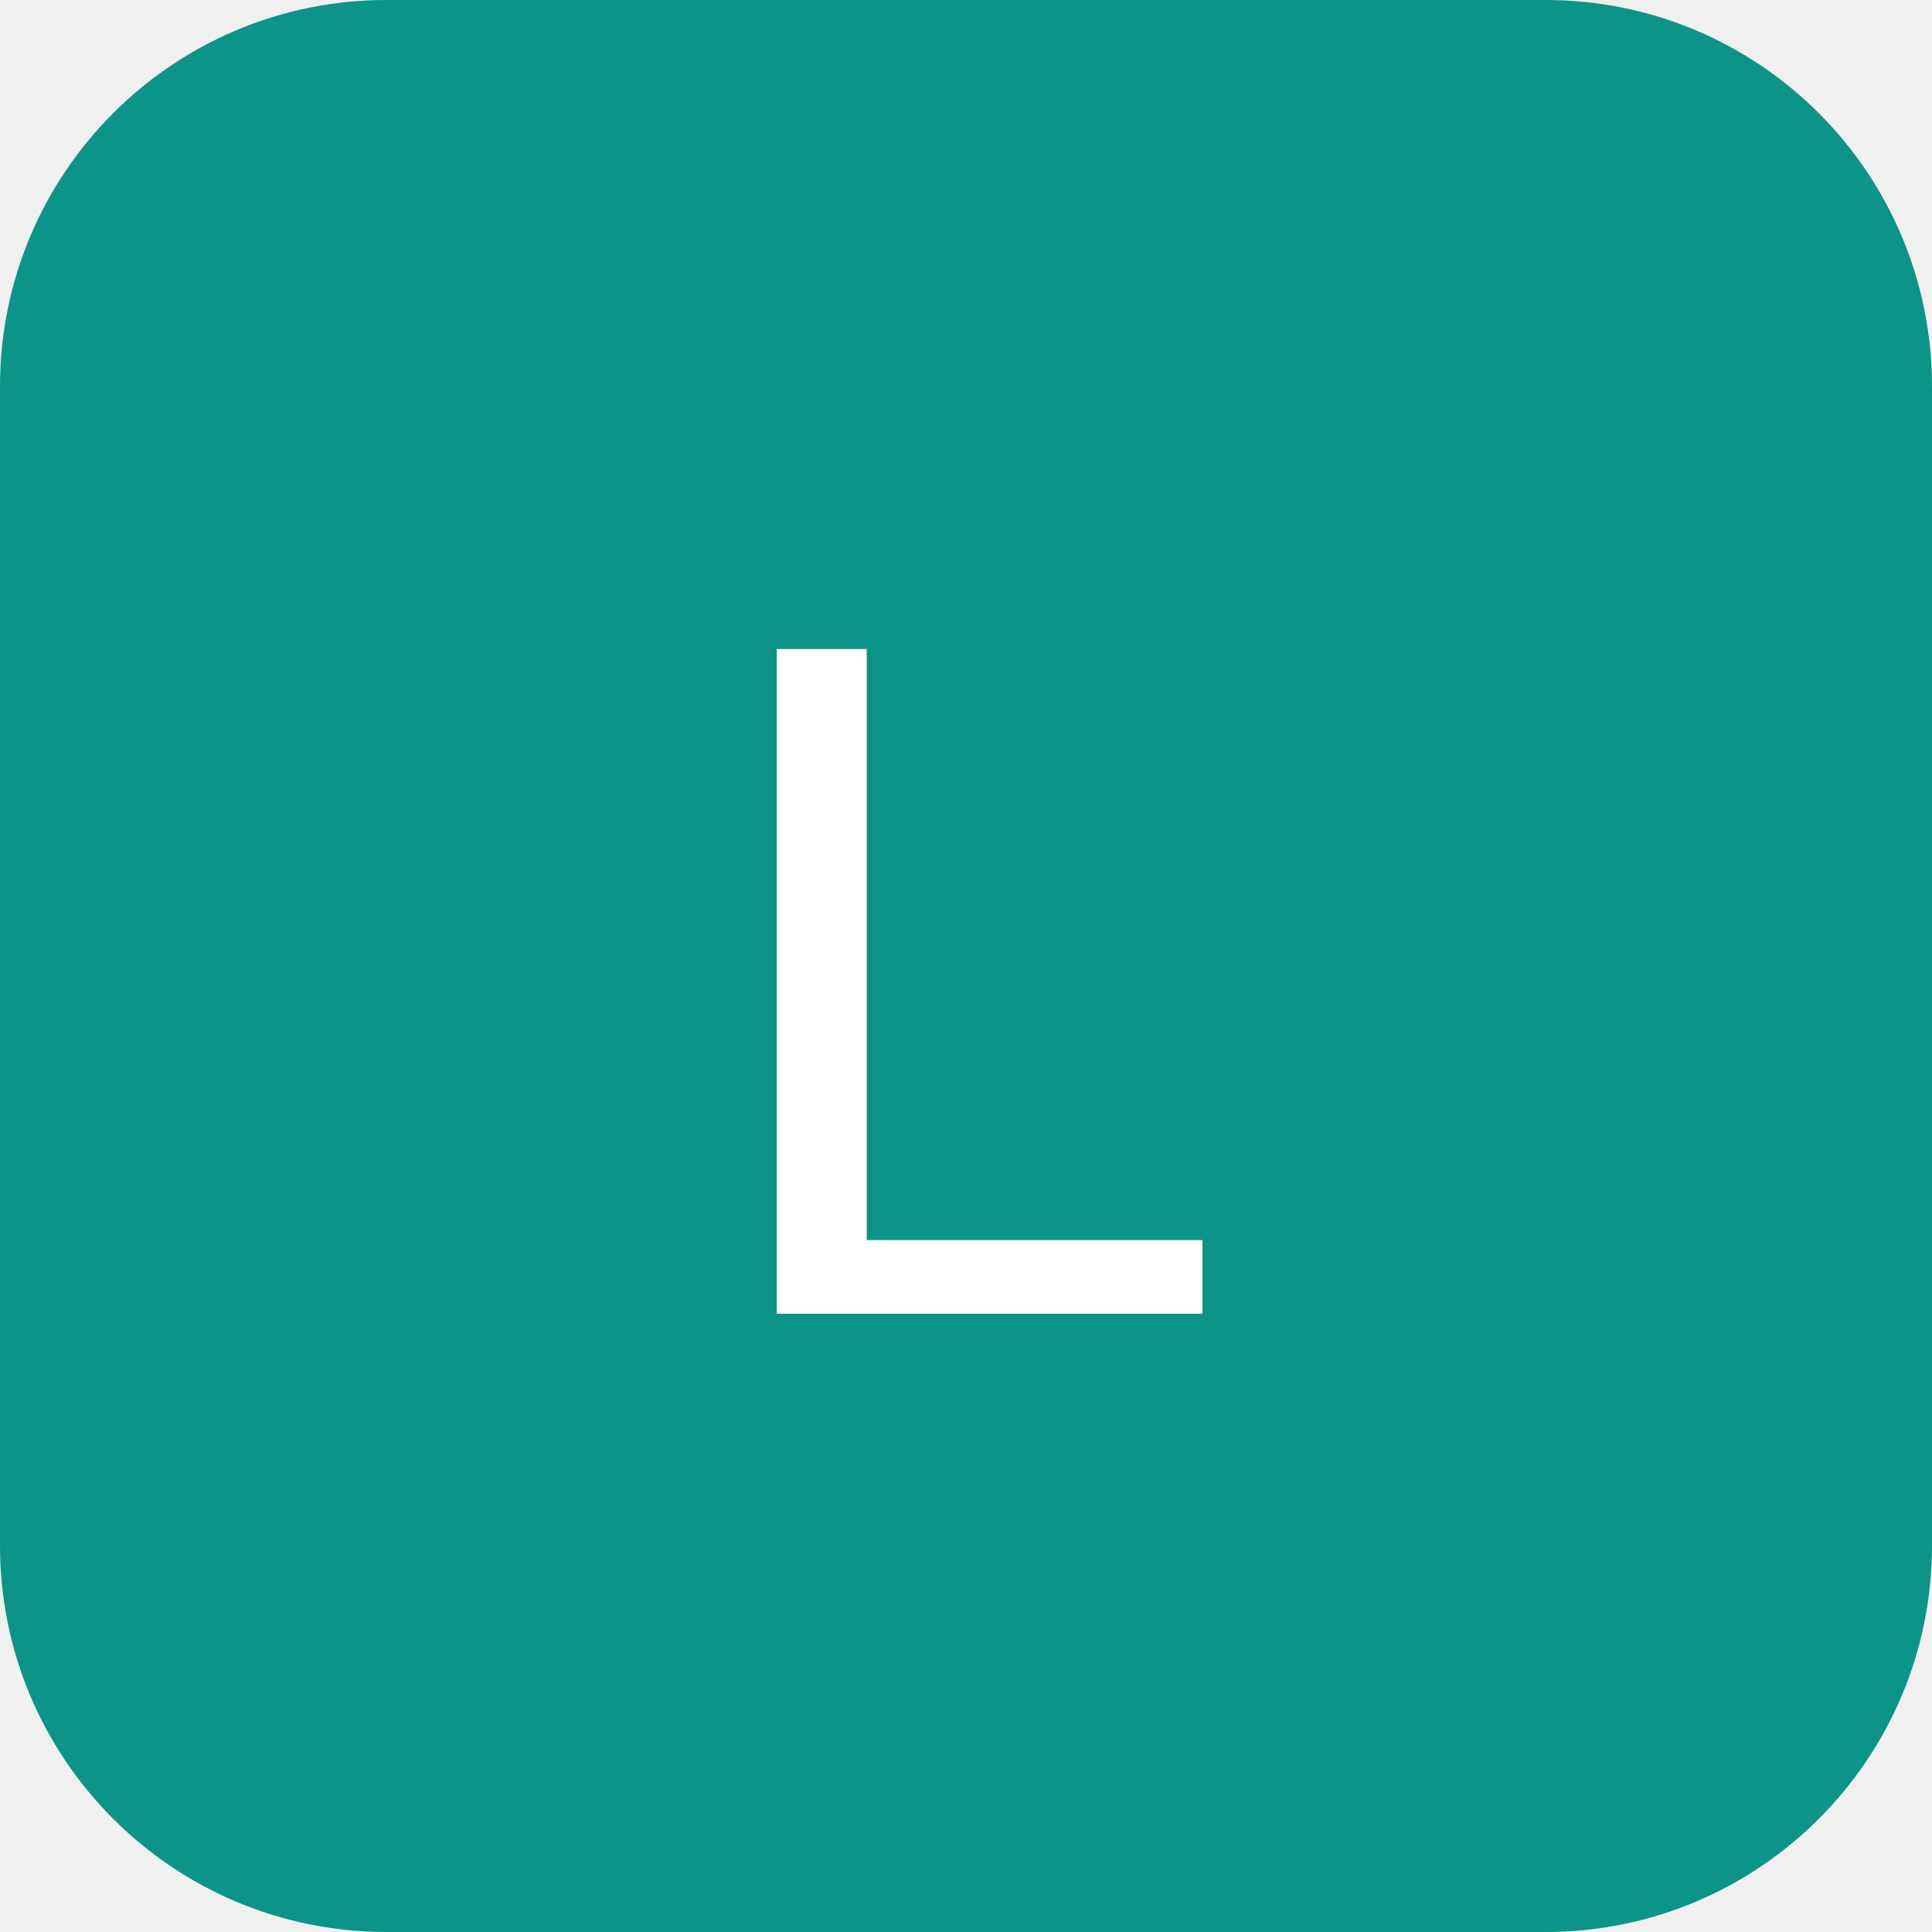
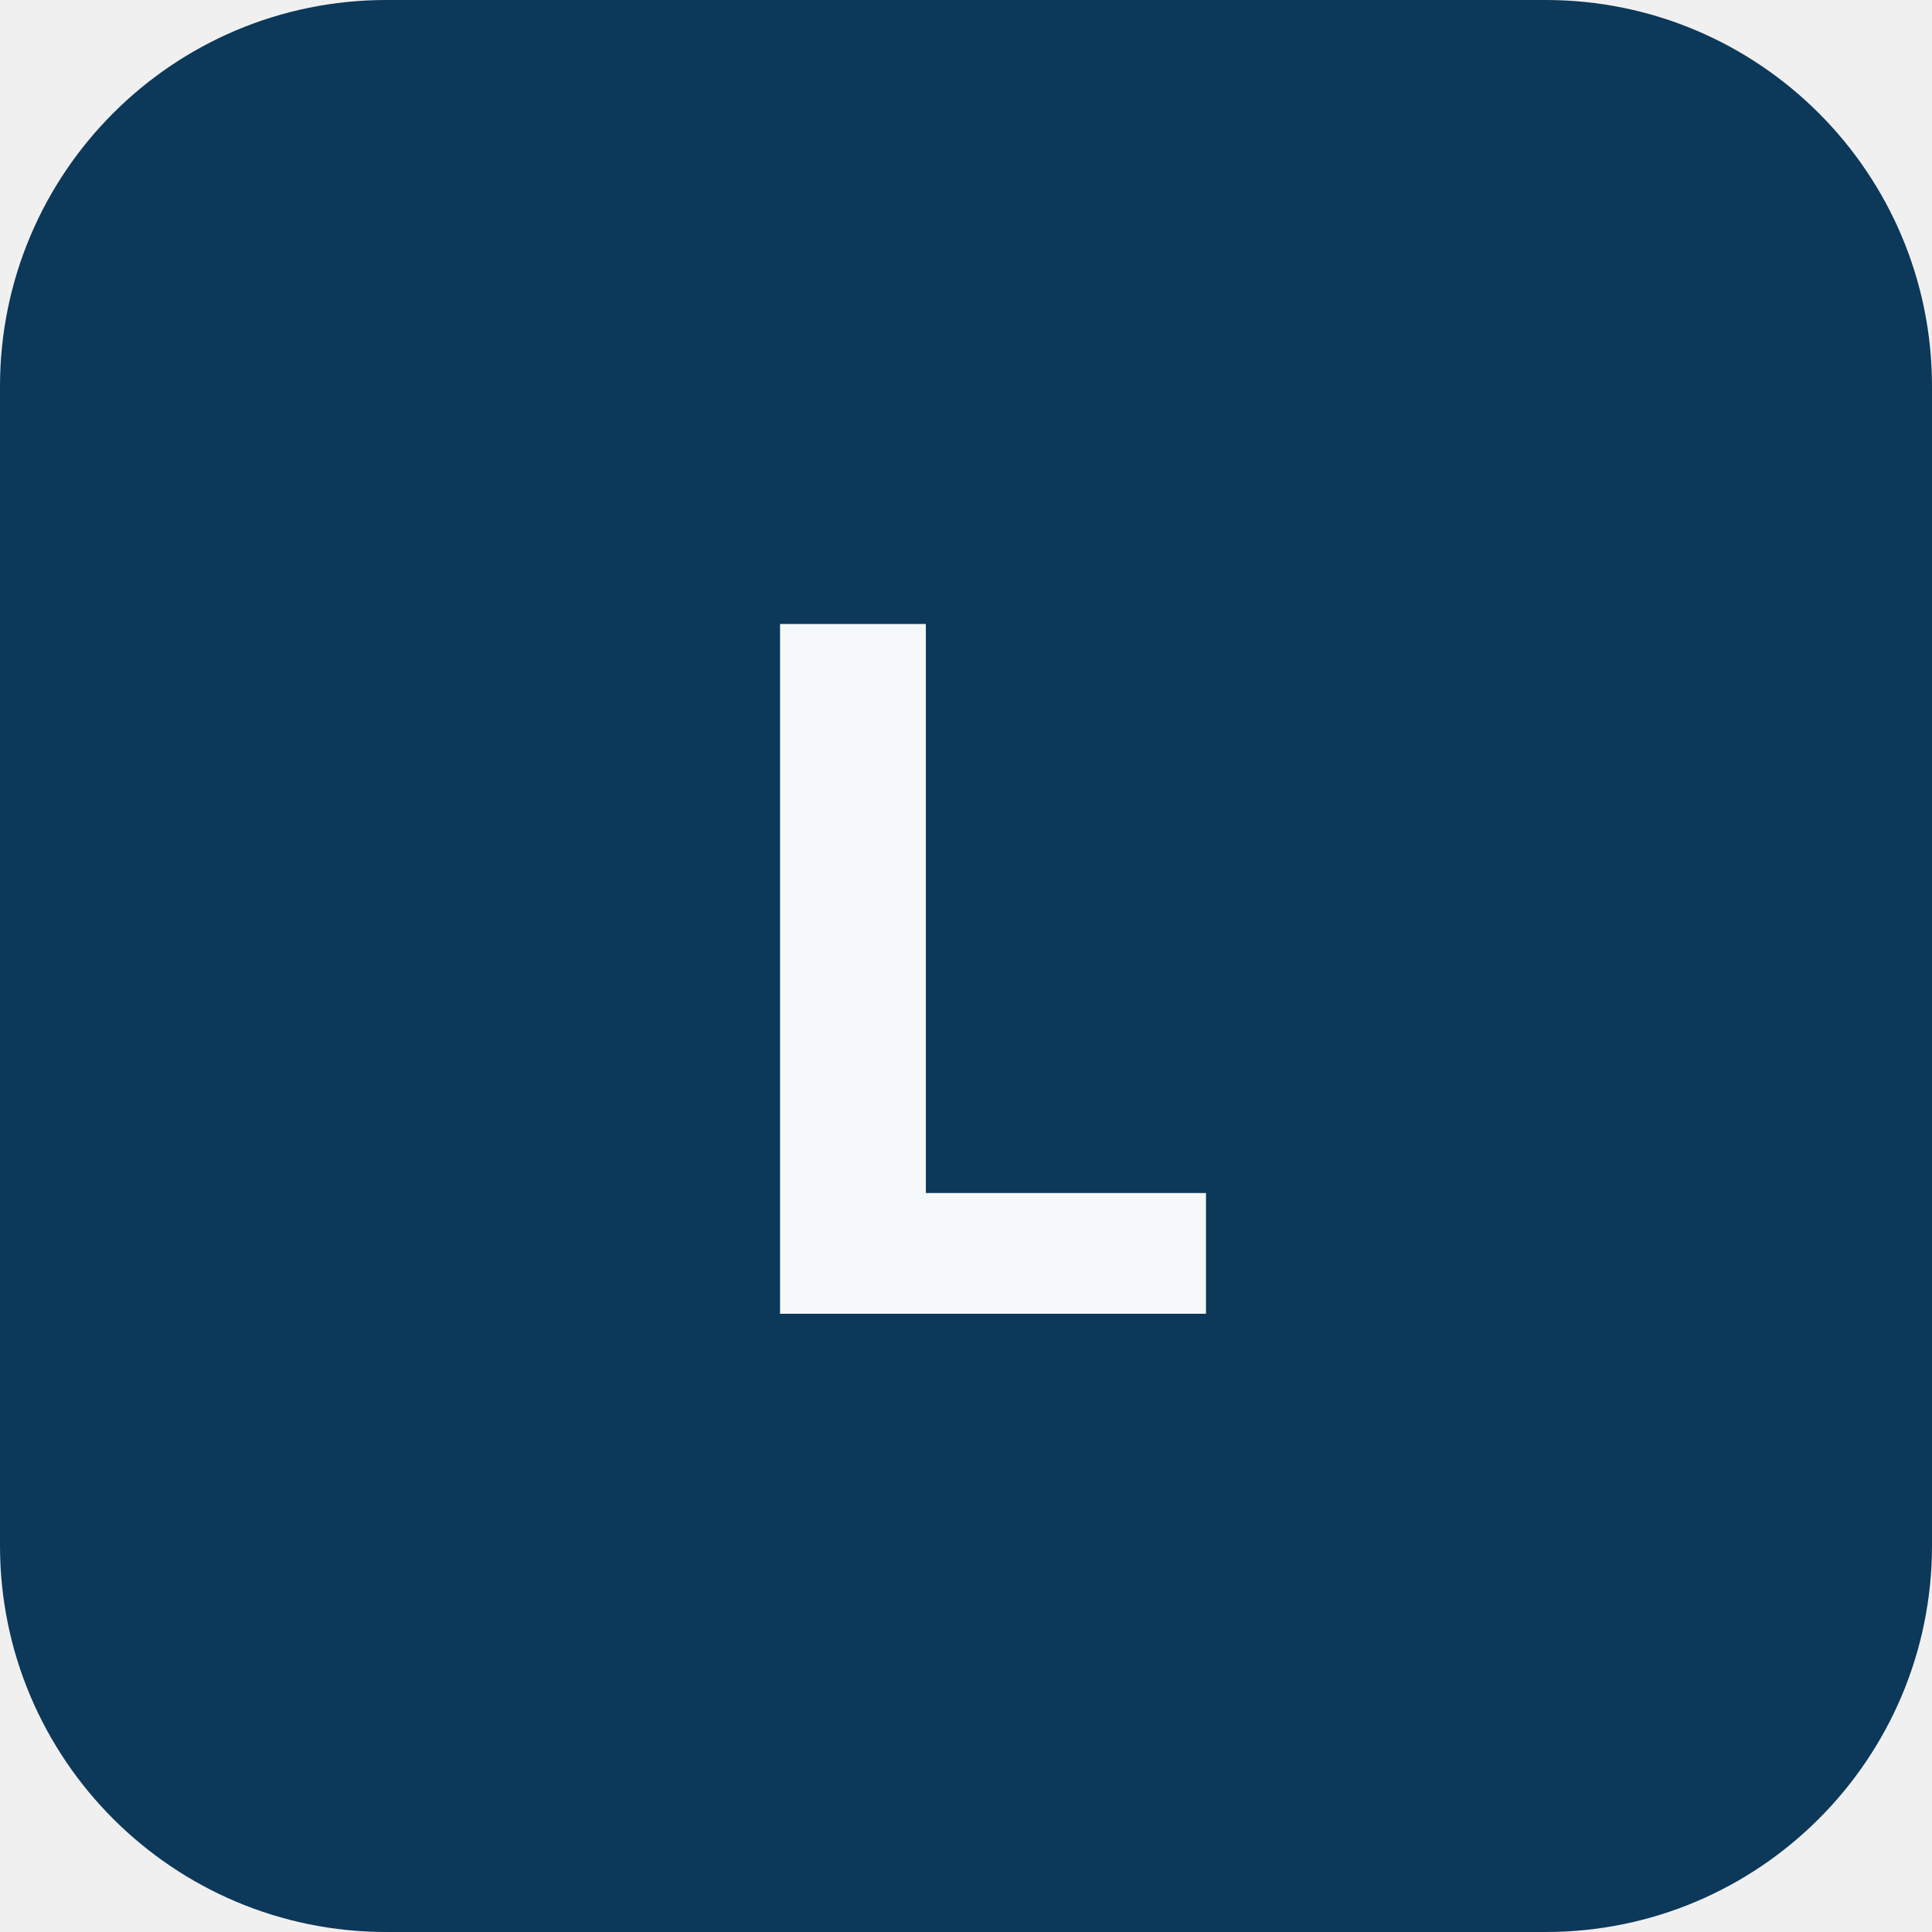
<svg xmlns="http://www.w3.org/2000/svg" viewBox="0 0 100 100">
-   <rect width="100" height="100" rx="20" fill="#0d9488" />
-   <text x="50" y="68" font-size="50" text-anchor="middle" fill="white" font-family="Arial">L</text>
+   <rect width="100" height="100" rx="20" fill="#0c3859" />
+   <text x="50" y="68" font-size="50" text-anchor="middle" fill="#f5f9fa" font-family="system-ui,sans-serif" font-weight="600">L</text>
</svg>
